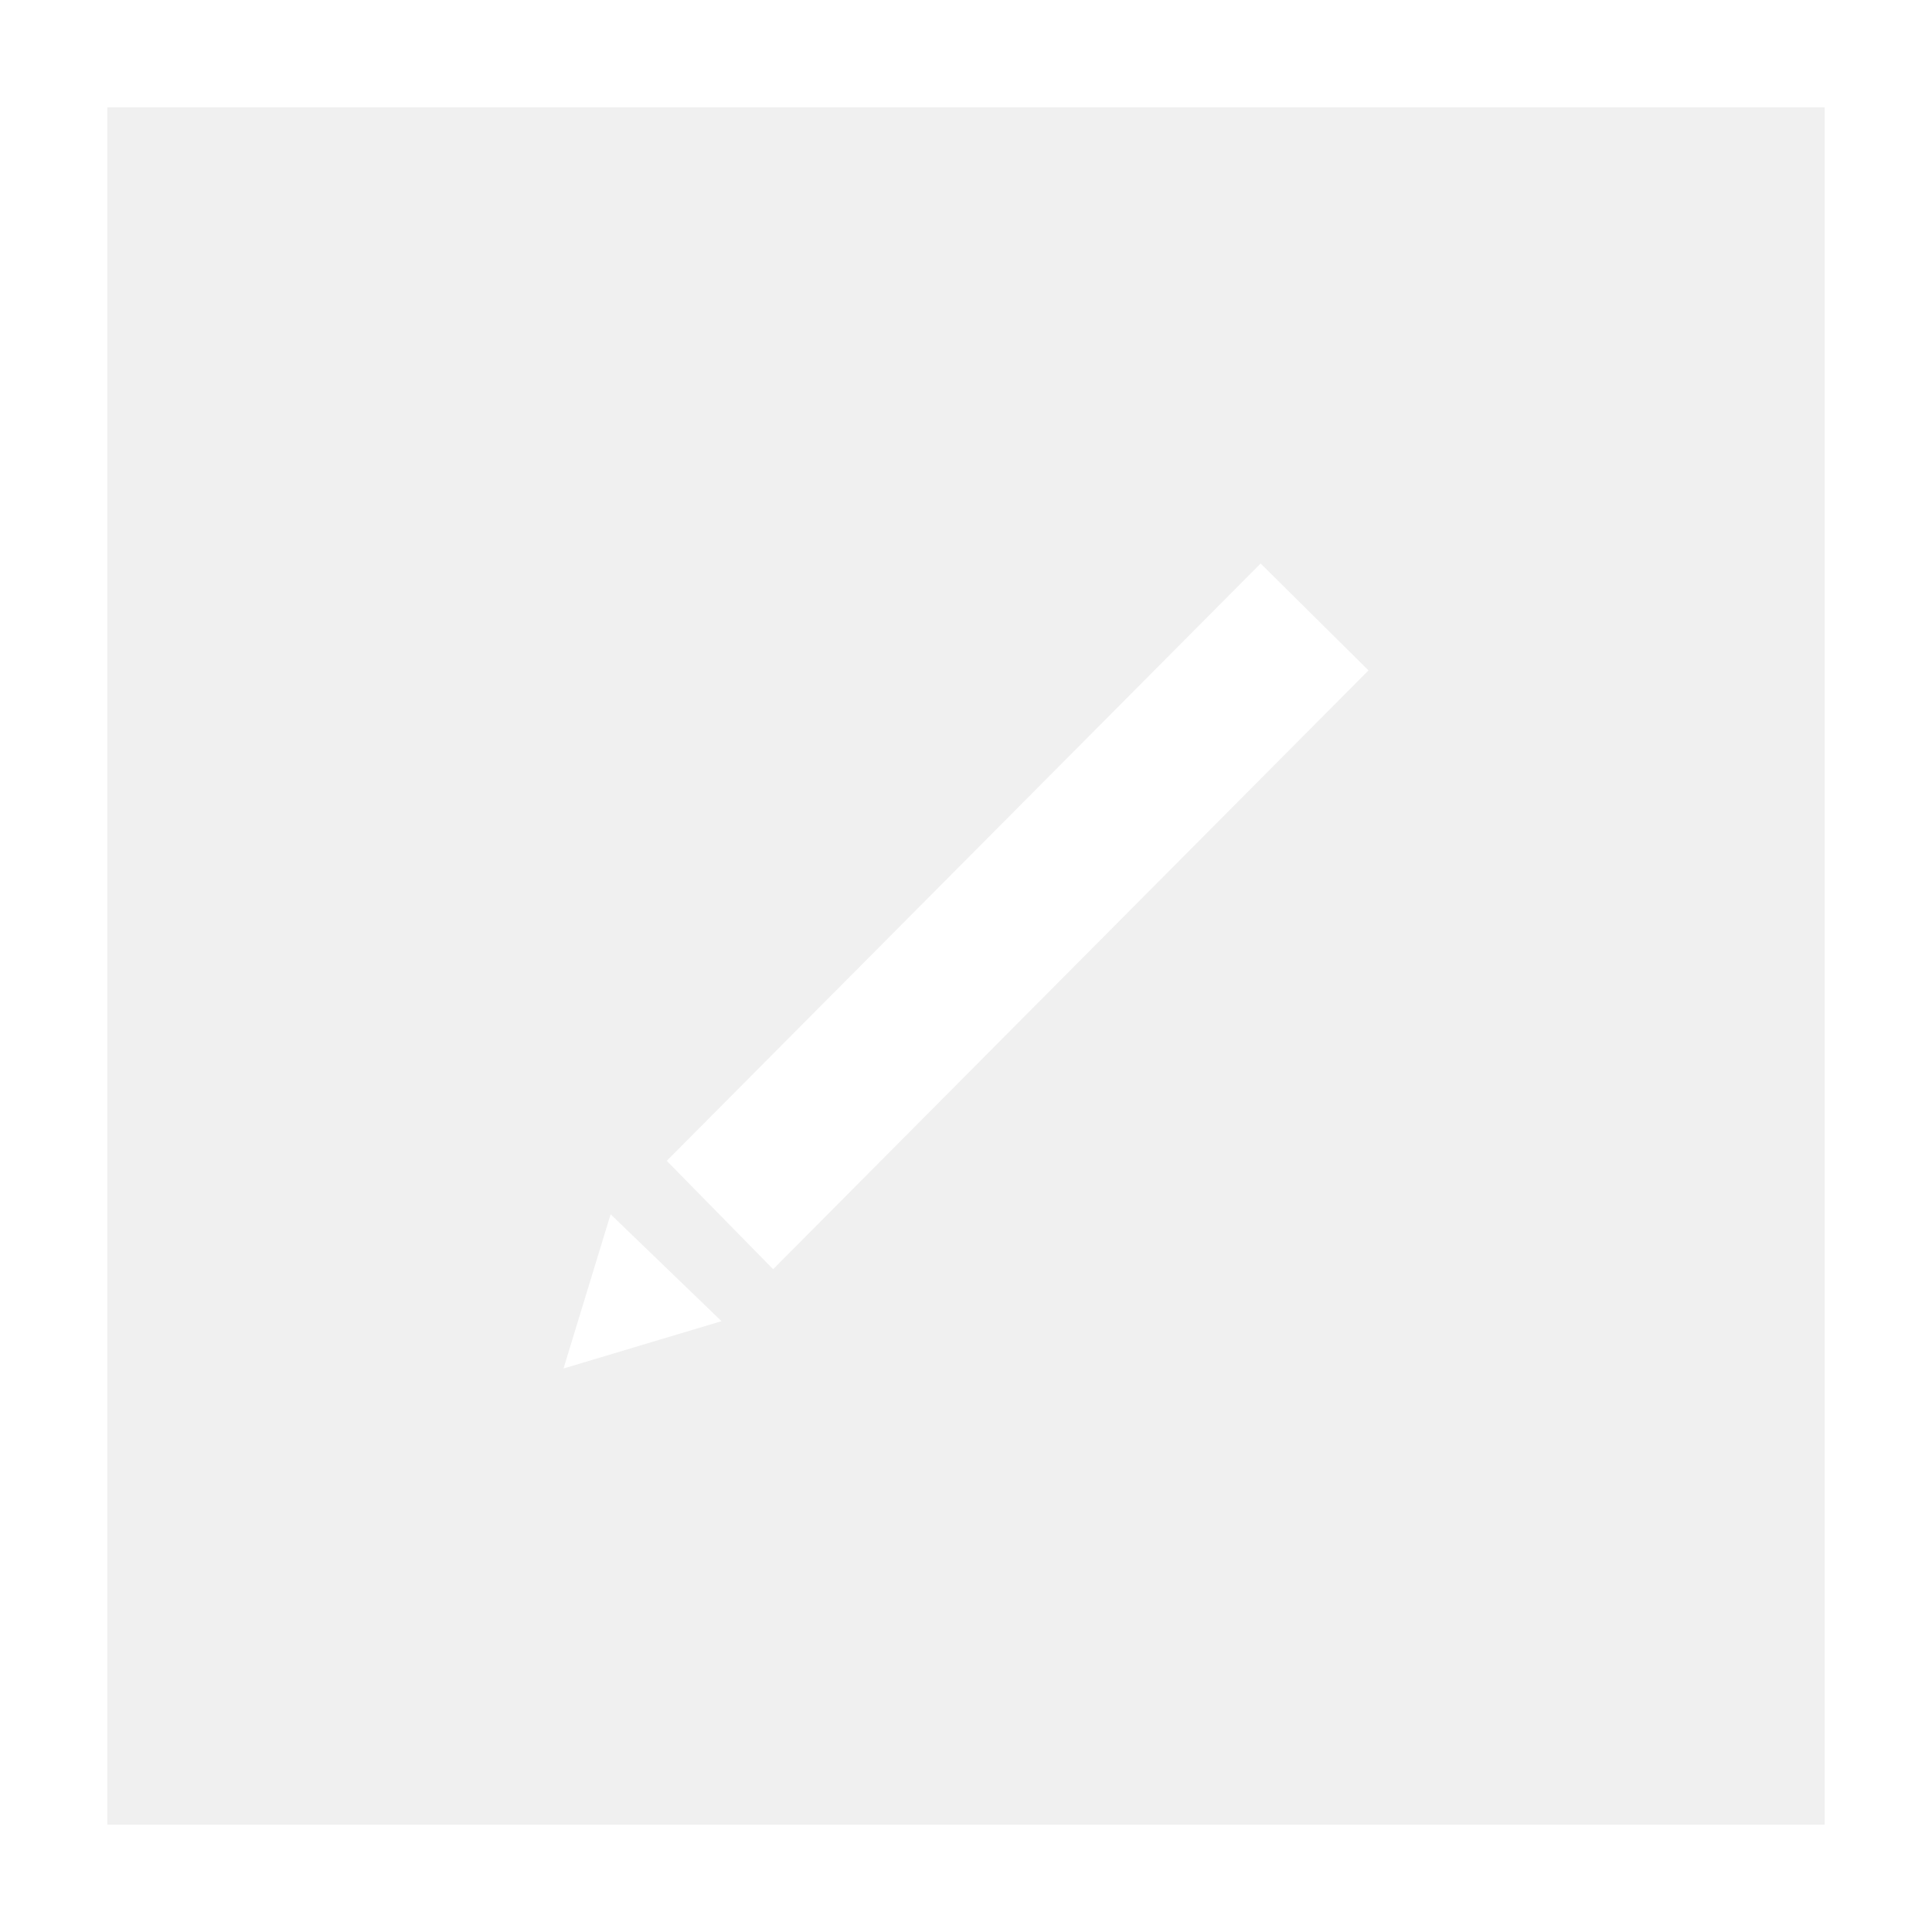
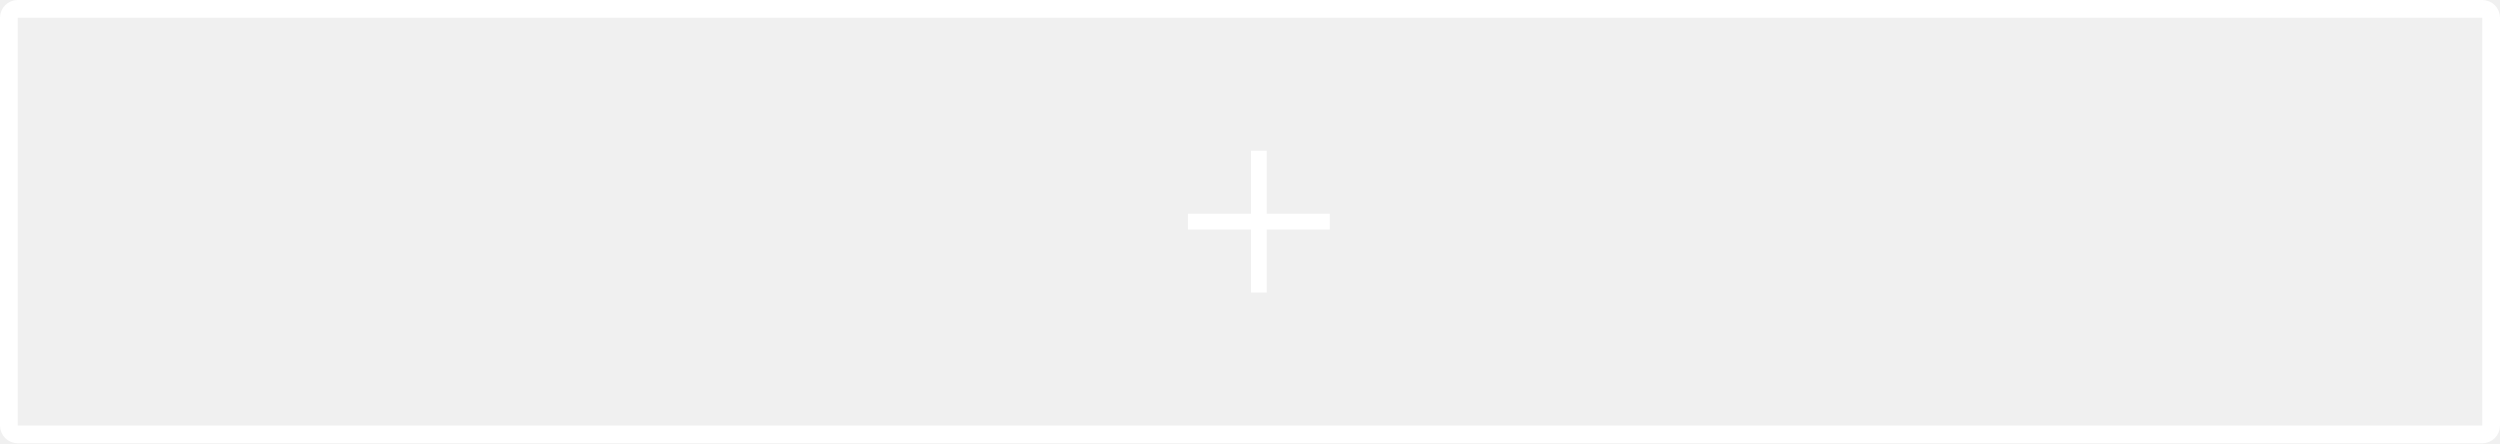
- <svg xmlns="http://www.w3.org/2000/svg" width="18" height="18" viewBox="0 0 18 18" fill="none">
-   <rect x="0.5" y="0.5" width="17" height="17" stroke="white" />
-   <path d="M12.75 6.246L7.203 11.825L6.212 10.815L11.745 5.25L12.75 6.246ZM5.25 12.75L6.722 12.309L5.689 11.313L5.25 12.75Z" fill="white" />
+ <svg xmlns="http://www.w3.org/2000/svg" width="282" height="50" viewBox="0 0 282 50" fill="none">
+   <rect x="1" y="1" width="280" height="48" rx="1" stroke="white" stroke-width="2" />
+   <path d="M150 24.111H142.889V17H141.111V24.111H134V25.889H141.111V33H142.889V25.889H150V24.111Z" fill="white" />
</svg>
